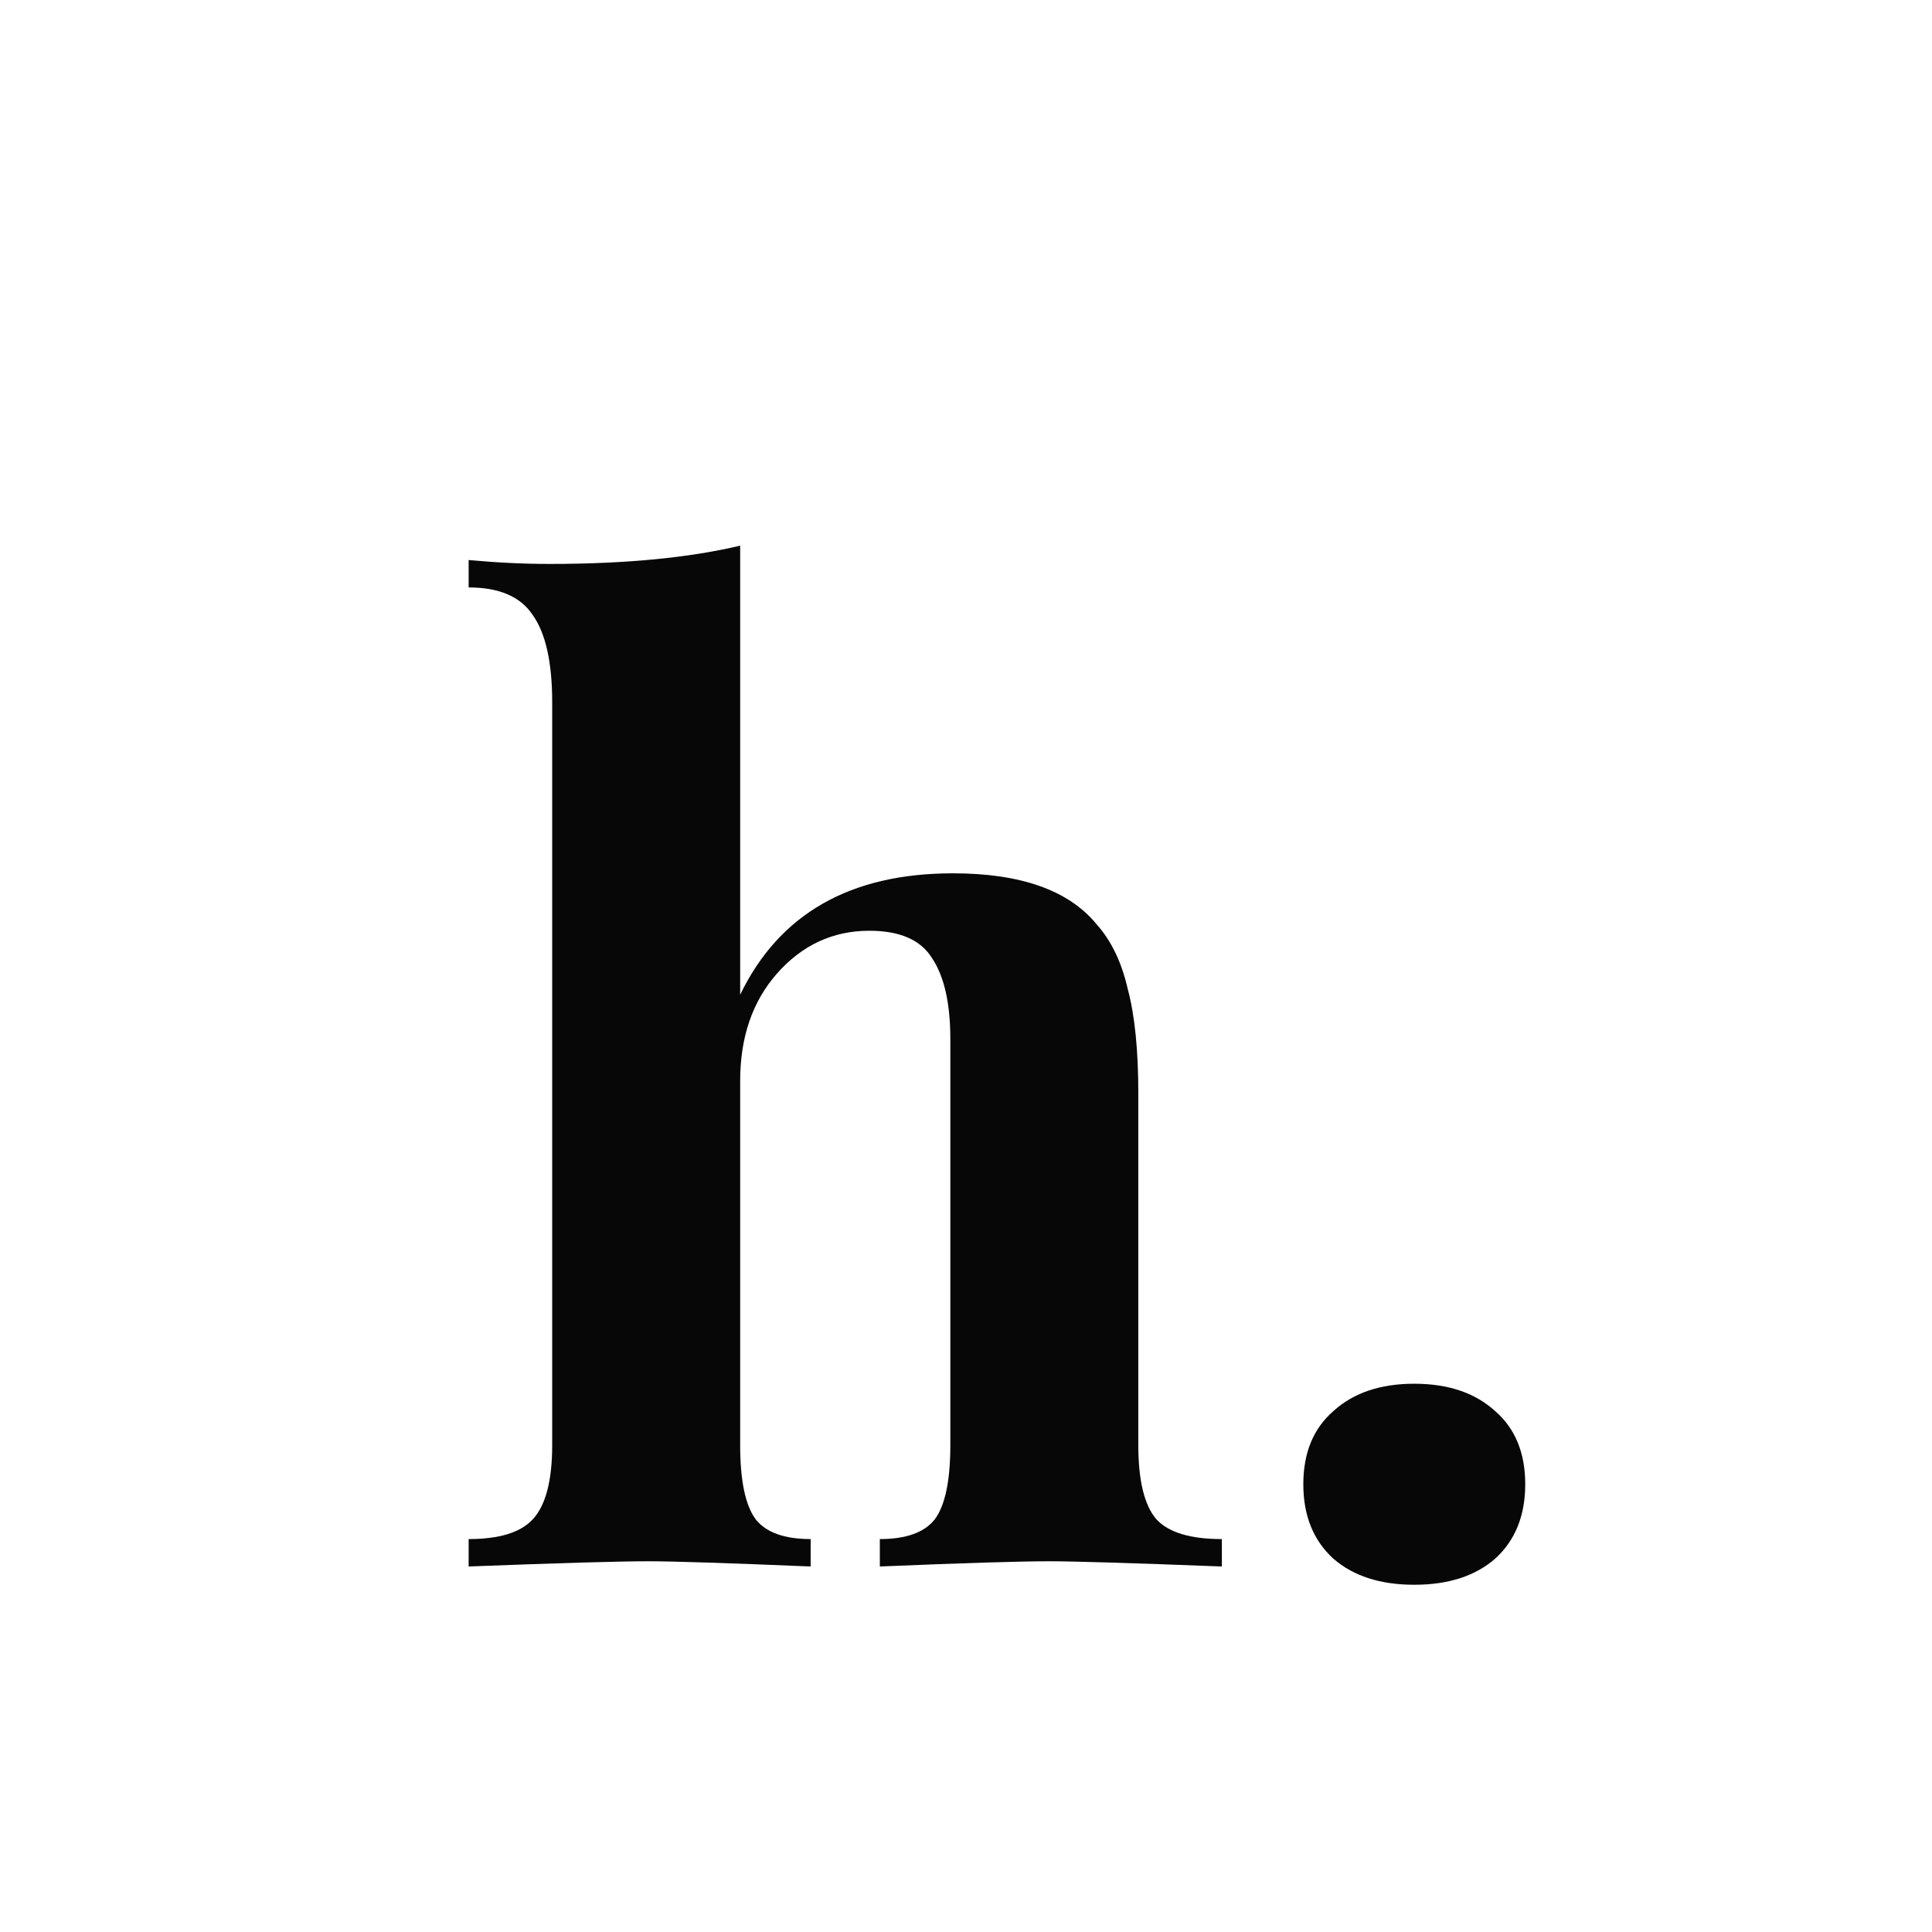
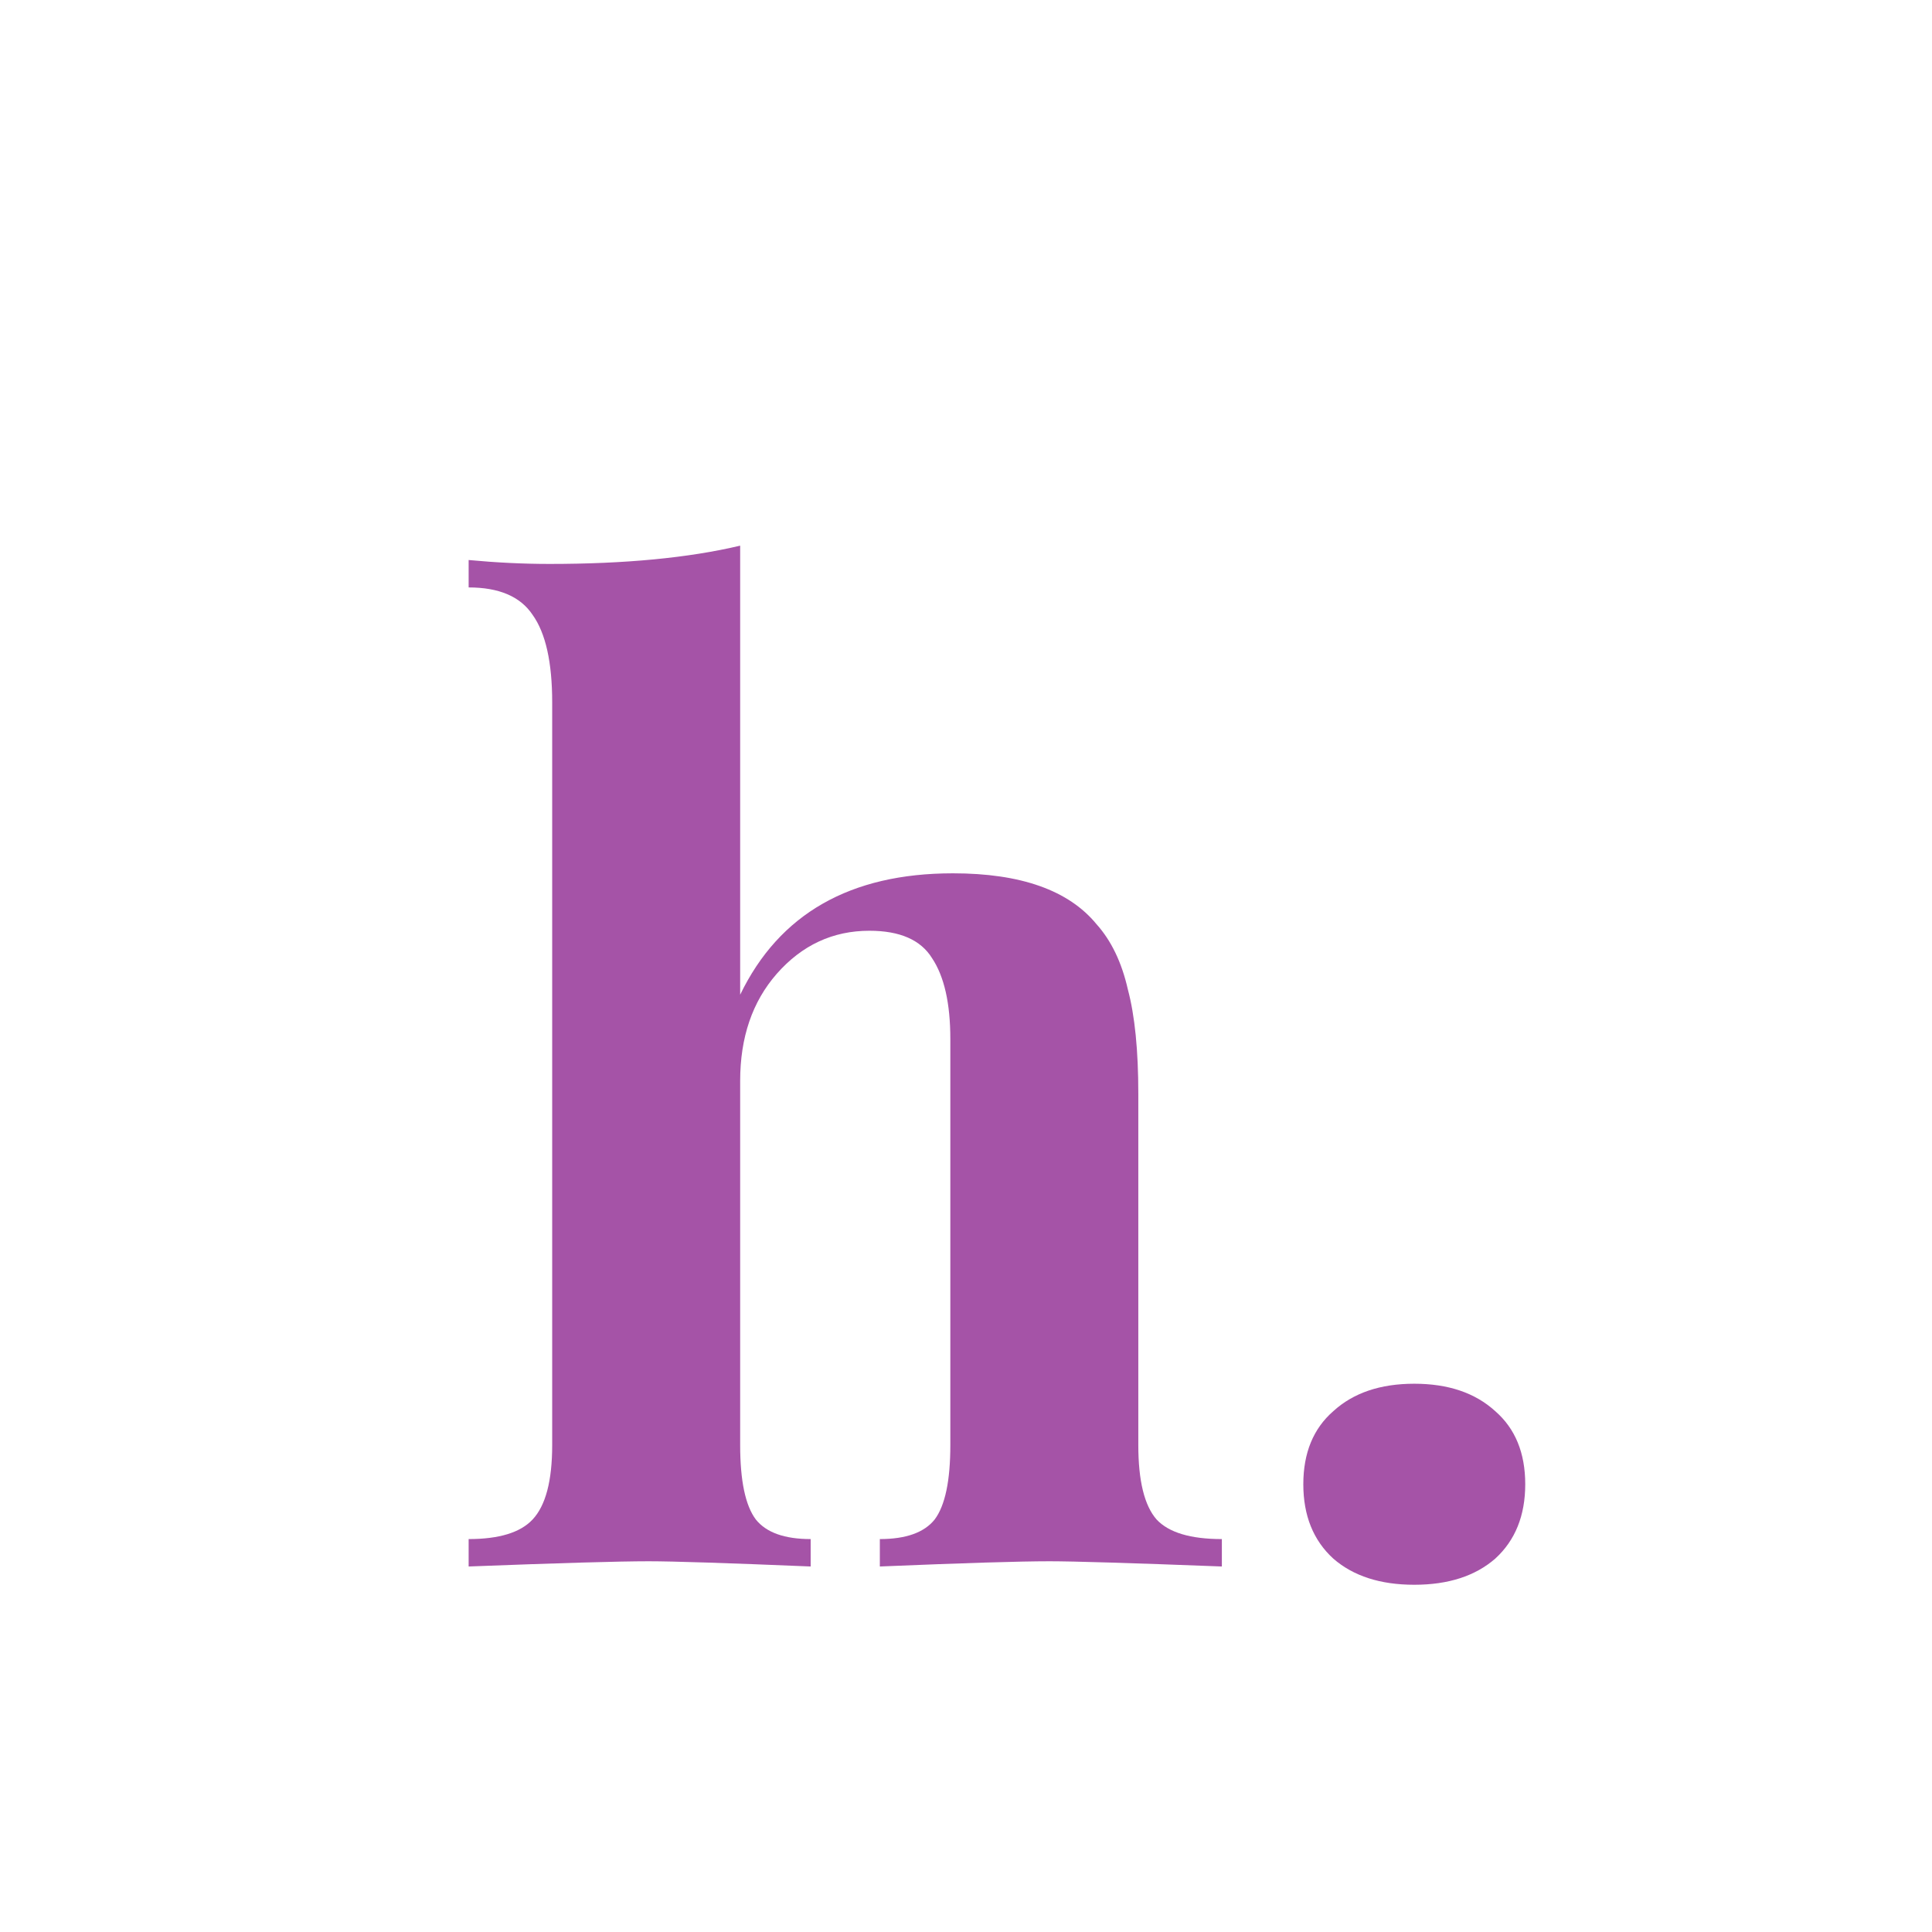
<svg xmlns="http://www.w3.org/2000/svg" width="74" height="74" viewBox="0 0 74 74" fill="none">
-   <path d="M28.35 38.1C29.85 35 32.567 33.45 36.5 33.45C39.1 33.45 40.933 34.1 42 35.4C42.567 36.033 42.967 36.867 43.2 37.9C43.467 38.9 43.6 40.233 43.6 41.9V55.35C43.6 56.717 43.833 57.667 44.3 58.2C44.767 58.7 45.6 58.95 46.8 58.95V60C43.333 59.867 41.133 59.8 40.2 59.8C39.067 59.8 36.9 59.867 33.7 60V58.95C34.7 58.95 35.4 58.7 35.8 58.2C36.2 57.667 36.4 56.717 36.4 55.35V39.8C36.4 38.433 36.167 37.4 35.7 36.7C35.267 36 34.467 35.65 33.3 35.65C31.9 35.65 30.717 36.2 29.75 37.3C28.817 38.367 28.35 39.733 28.35 41.4V55.35C28.35 56.717 28.55 57.667 28.95 58.2C29.35 58.7 30.05 58.95 31.05 58.95V60C27.85 59.867 25.783 59.8 24.85 59.8C23.717 59.8 21.417 59.867 17.95 60V58.95C19.117 58.95 19.933 58.7 20.4 58.2C20.9 57.667 21.15 56.717 21.15 55.35V26.9C21.15 25.367 20.9 24.25 20.4 23.55C19.933 22.85 19.117 22.5 17.95 22.5V21.45C19.017 21.55 20.05 21.6 21.05 21.6C23.95 21.6 26.383 21.367 28.35 20.9V38.1ZM54.17 53C55.47 53 56.503 53.35 57.27 54.05C58.037 54.717 58.42 55.65 58.42 56.85C58.42 58.05 58.037 59 57.27 59.7C56.503 60.367 55.47 60.7 54.17 60.7C52.87 60.7 51.837 60.367 51.07 59.7C50.303 59 49.92 58.05 49.92 56.85C49.92 55.65 50.303 54.717 51.07 54.05C51.837 53.35 52.87 53 54.17 53Z" fill="#070707" />
+   <path d="M28.35 38.1C29.85 35 32.567 33.45 36.5 33.45C39.1 33.45 40.933 34.1 42 35.4C42.567 36.033 42.967 36.867 43.2 37.9C43.467 38.9 43.6 40.233 43.6 41.9V55.35C43.6 56.717 43.833 57.667 44.3 58.2C44.767 58.7 45.6 58.95 46.8 58.95V60C43.333 59.867 41.133 59.8 40.2 59.8C39.067 59.8 36.9 59.867 33.7 60V58.95C34.7 58.95 35.4 58.7 35.8 58.2C36.2 57.667 36.4 56.717 36.4 55.35V39.8C36.4 38.433 36.167 37.4 35.7 36.7C35.267 36 34.467 35.65 33.3 35.65C31.9 35.65 30.717 36.2 29.75 37.3C28.817 38.367 28.35 39.733 28.35 41.4V55.35C28.35 56.717 28.55 57.667 28.95 58.2C29.35 58.7 30.05 58.95 31.05 58.95V60C27.85 59.867 25.783 59.8 24.85 59.8C23.717 59.8 21.417 59.867 17.95 60V58.95C19.117 58.95 19.933 58.7 20.4 58.2C20.9 57.667 21.15 56.717 21.15 55.35V26.9C21.15 25.367 20.9 24.25 20.4 23.55C19.933 22.85 19.117 22.5 17.95 22.5V21.45C19.017 21.55 20.05 21.6 21.05 21.6C23.95 21.6 26.383 21.367 28.35 20.9V38.1ZM54.17 53C55.47 53 56.503 53.35 57.27 54.05C58.037 54.717 58.42 55.65 58.42 56.85C58.42 58.05 58.037 59 57.27 59.7C56.503 60.367 55.47 60.7 54.17 60.7C52.87 60.7 51.837 60.367 51.07 59.7C50.303 59 49.92 58.05 49.92 56.85C49.92 55.65 50.303 54.717 51.07 54.05C51.837 53.35 52.87 53 54.17 53Z" fill="#A553A7" />
</svg>
